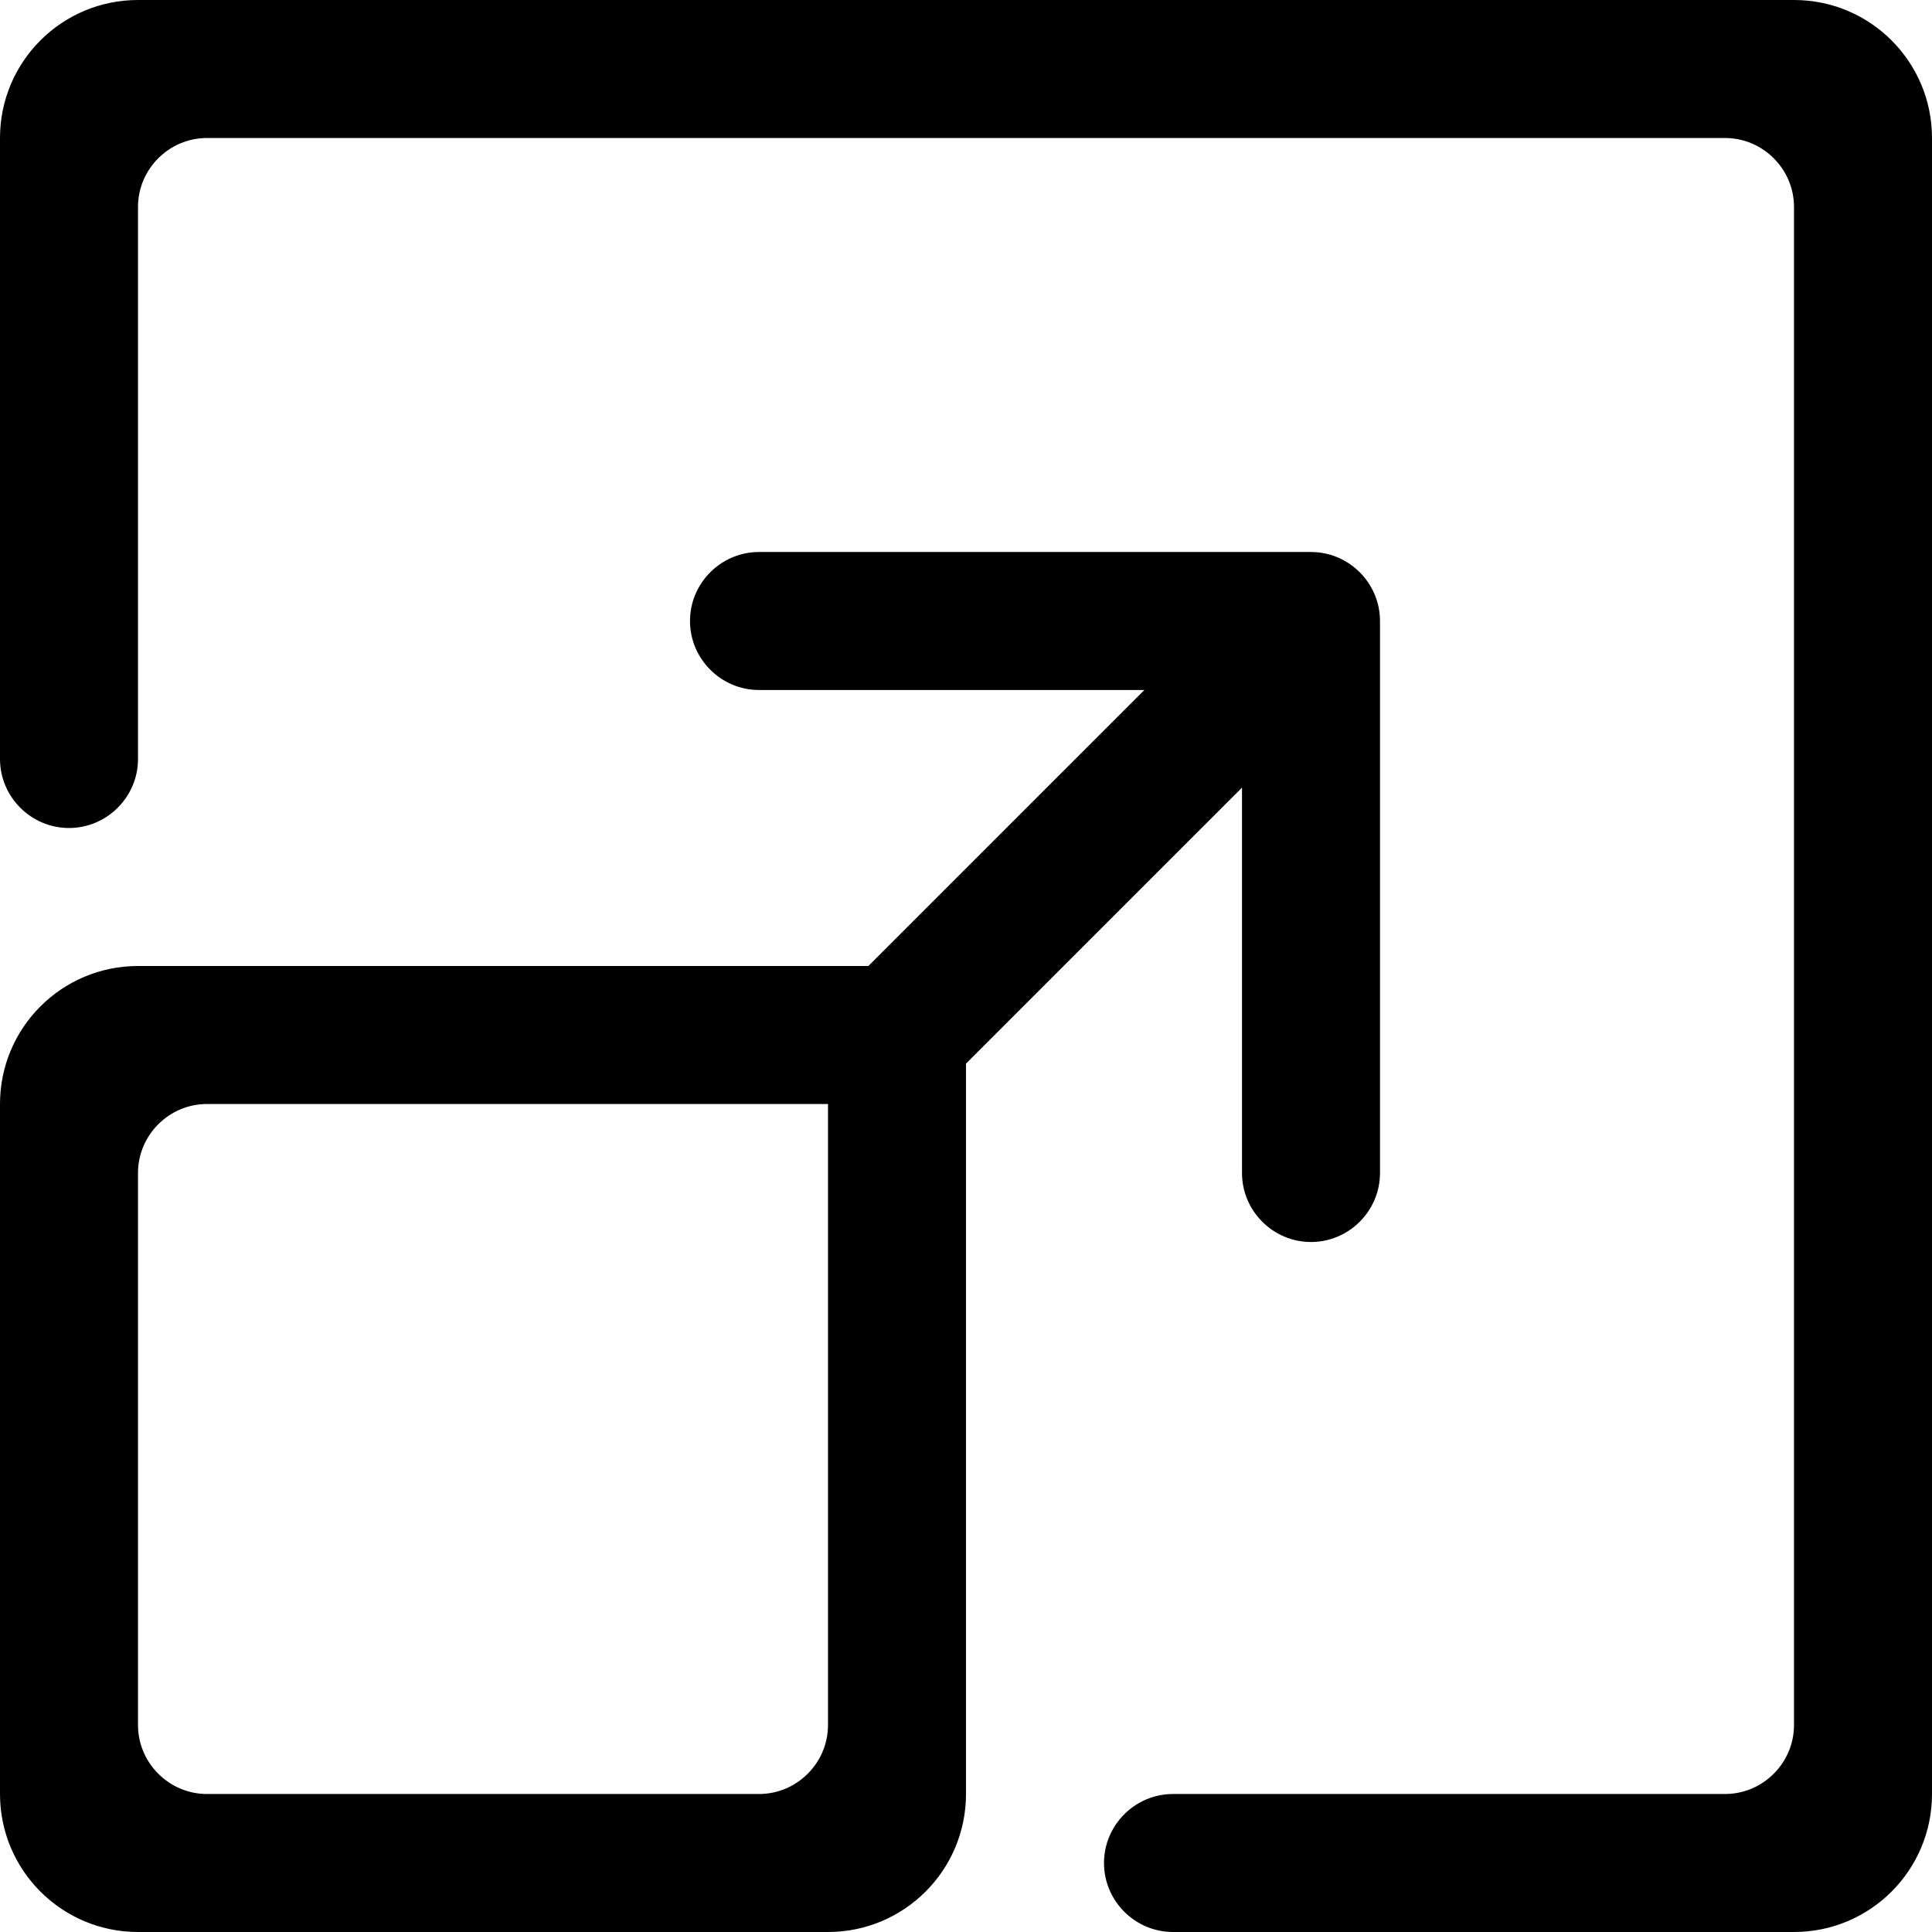
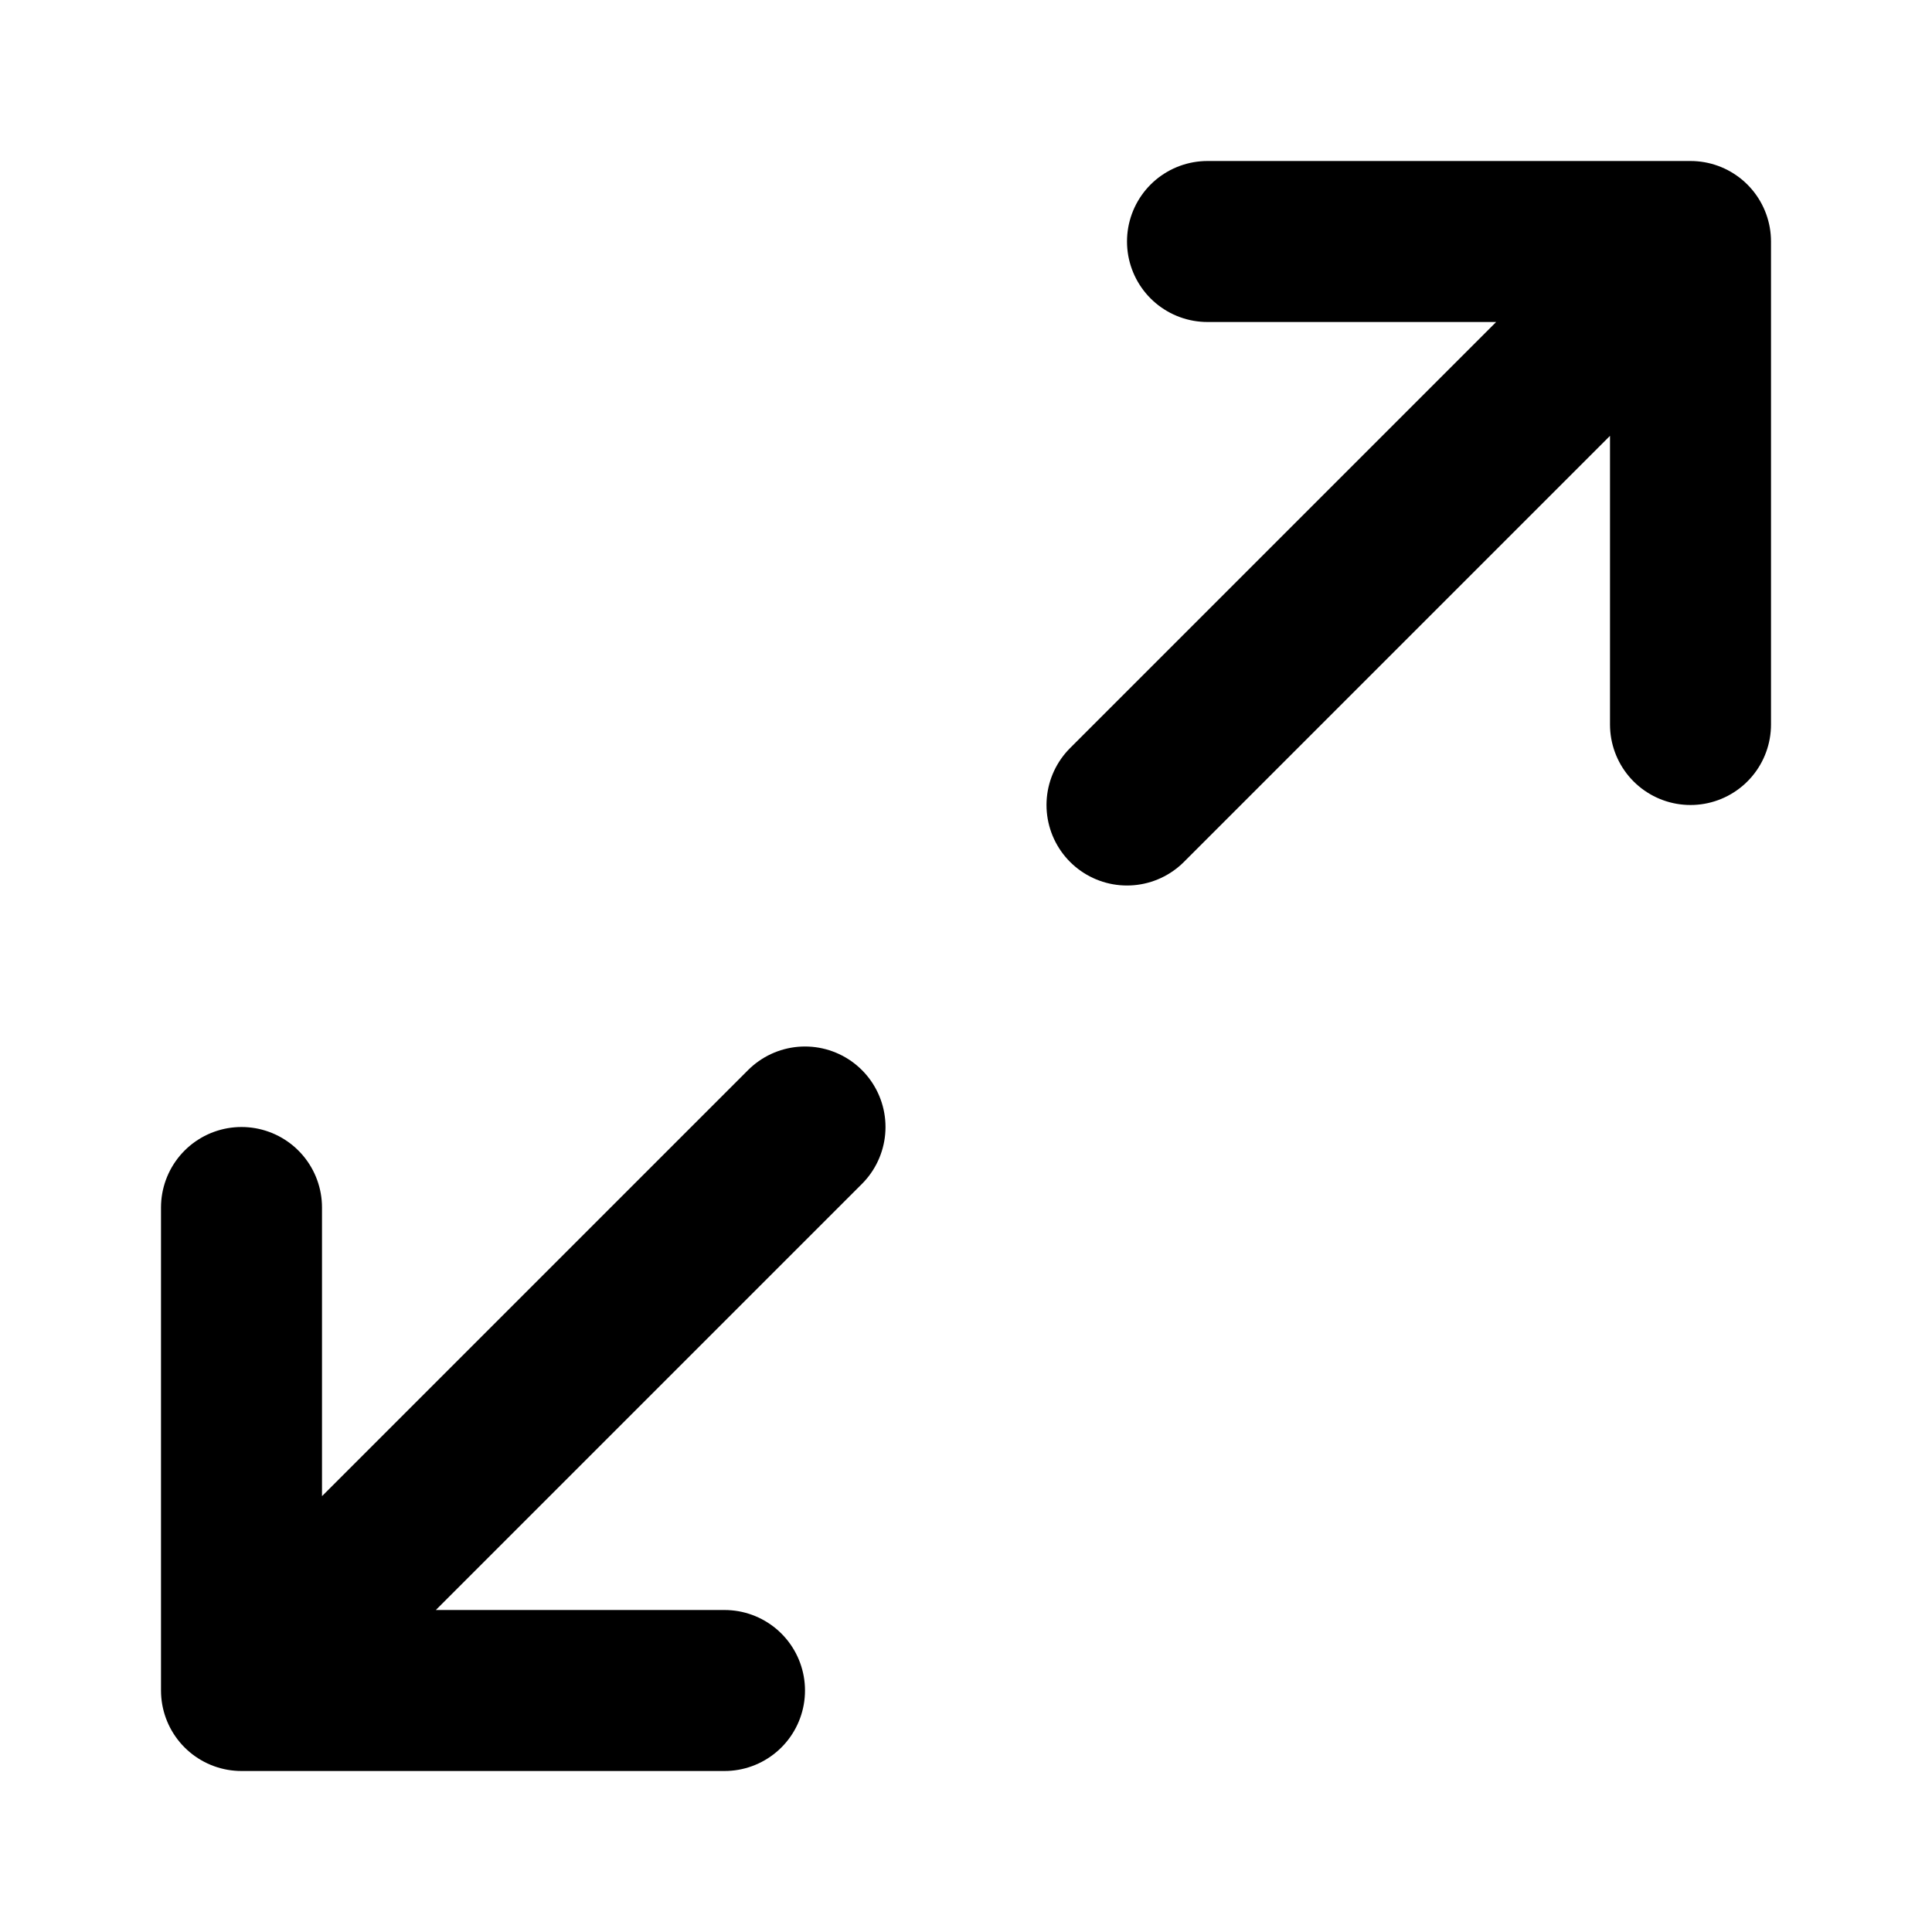
- <svg xmlns="http://www.w3.org/2000/svg" width="560" height="560" viewBox="0 0 560 560">
-   <path d="M520 60v440c0 11-9 20-20 20H340c-11 0-20 9-20 20s9 20 20 20h180c22.1 0 40-17.9 40-40V40c0-22.1-17.9-40-40-40H40C17.9 0 0 17.9 0 40v180c0 11 9 20 20 20s20-9 20-20V60c0-11 9-20 20-20h440c11 0 20 9 20 20zM380 160H220c-11 0-20 9-20 20s9 20 20 20h111.7l-80 80H40c-22.1 0-40 17.9-40 40v200c0 22.1 17.9 40 40 40h200c22.1 0 40-17.9 40-40V308.3l80-80V340c0 11 9 20 20 20s20-9 20-20V180c0-11-9-20-20-20zM240 500c0 11-9 20-20 20H60c-11 0-20-9-20-20V340c0-11 9-20 20-20h180v180z" />
+ <svg xmlns="http://www.w3.org/2000/svg" width="24px" height="24px" viewBox="0 0 24 24" version="1.1">
+   <g id="expand" stroke="none" stroke-width="1" fill="none" fill-rule="evenodd" stroke-linecap="round" stroke-linejoin="round">
+     <path d="M3,15 L3,21 L9,21 M21,9 L21,3 L15,3 L21,3 L14,10 M10,14 L3,21" id="Shape" stroke="#000000" stroke-width="2" />
+   </g>
</svg>
